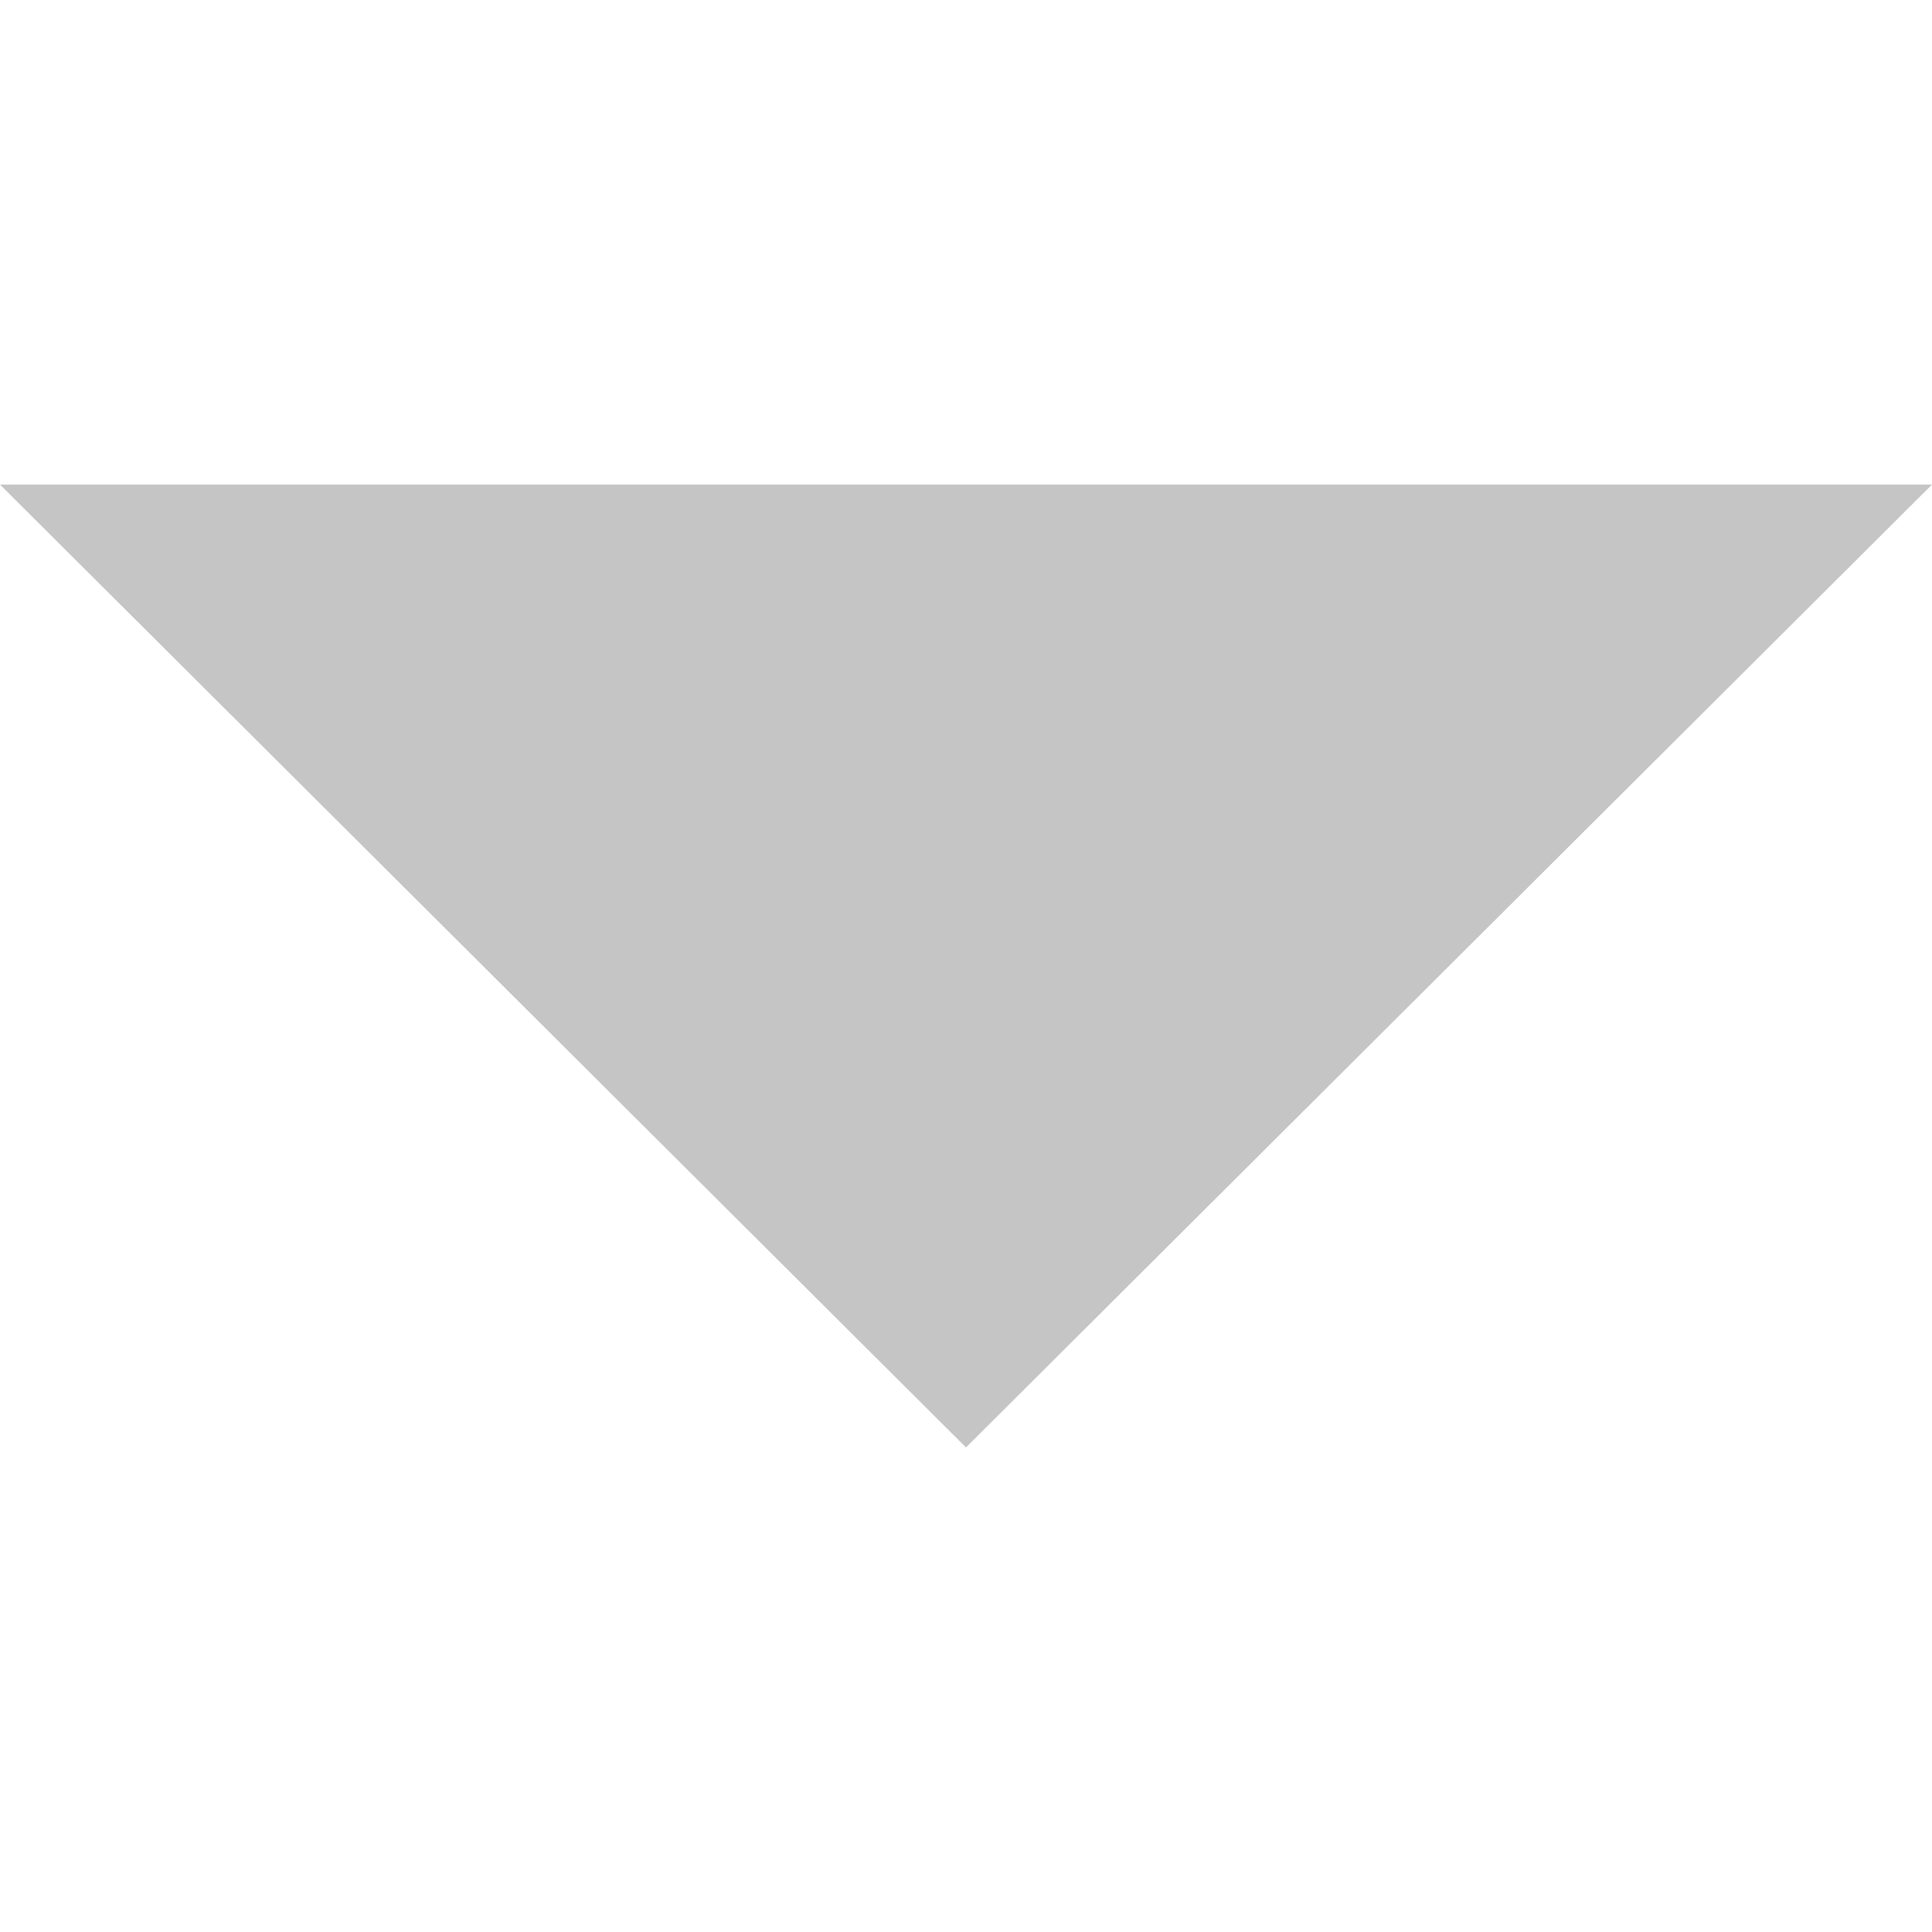
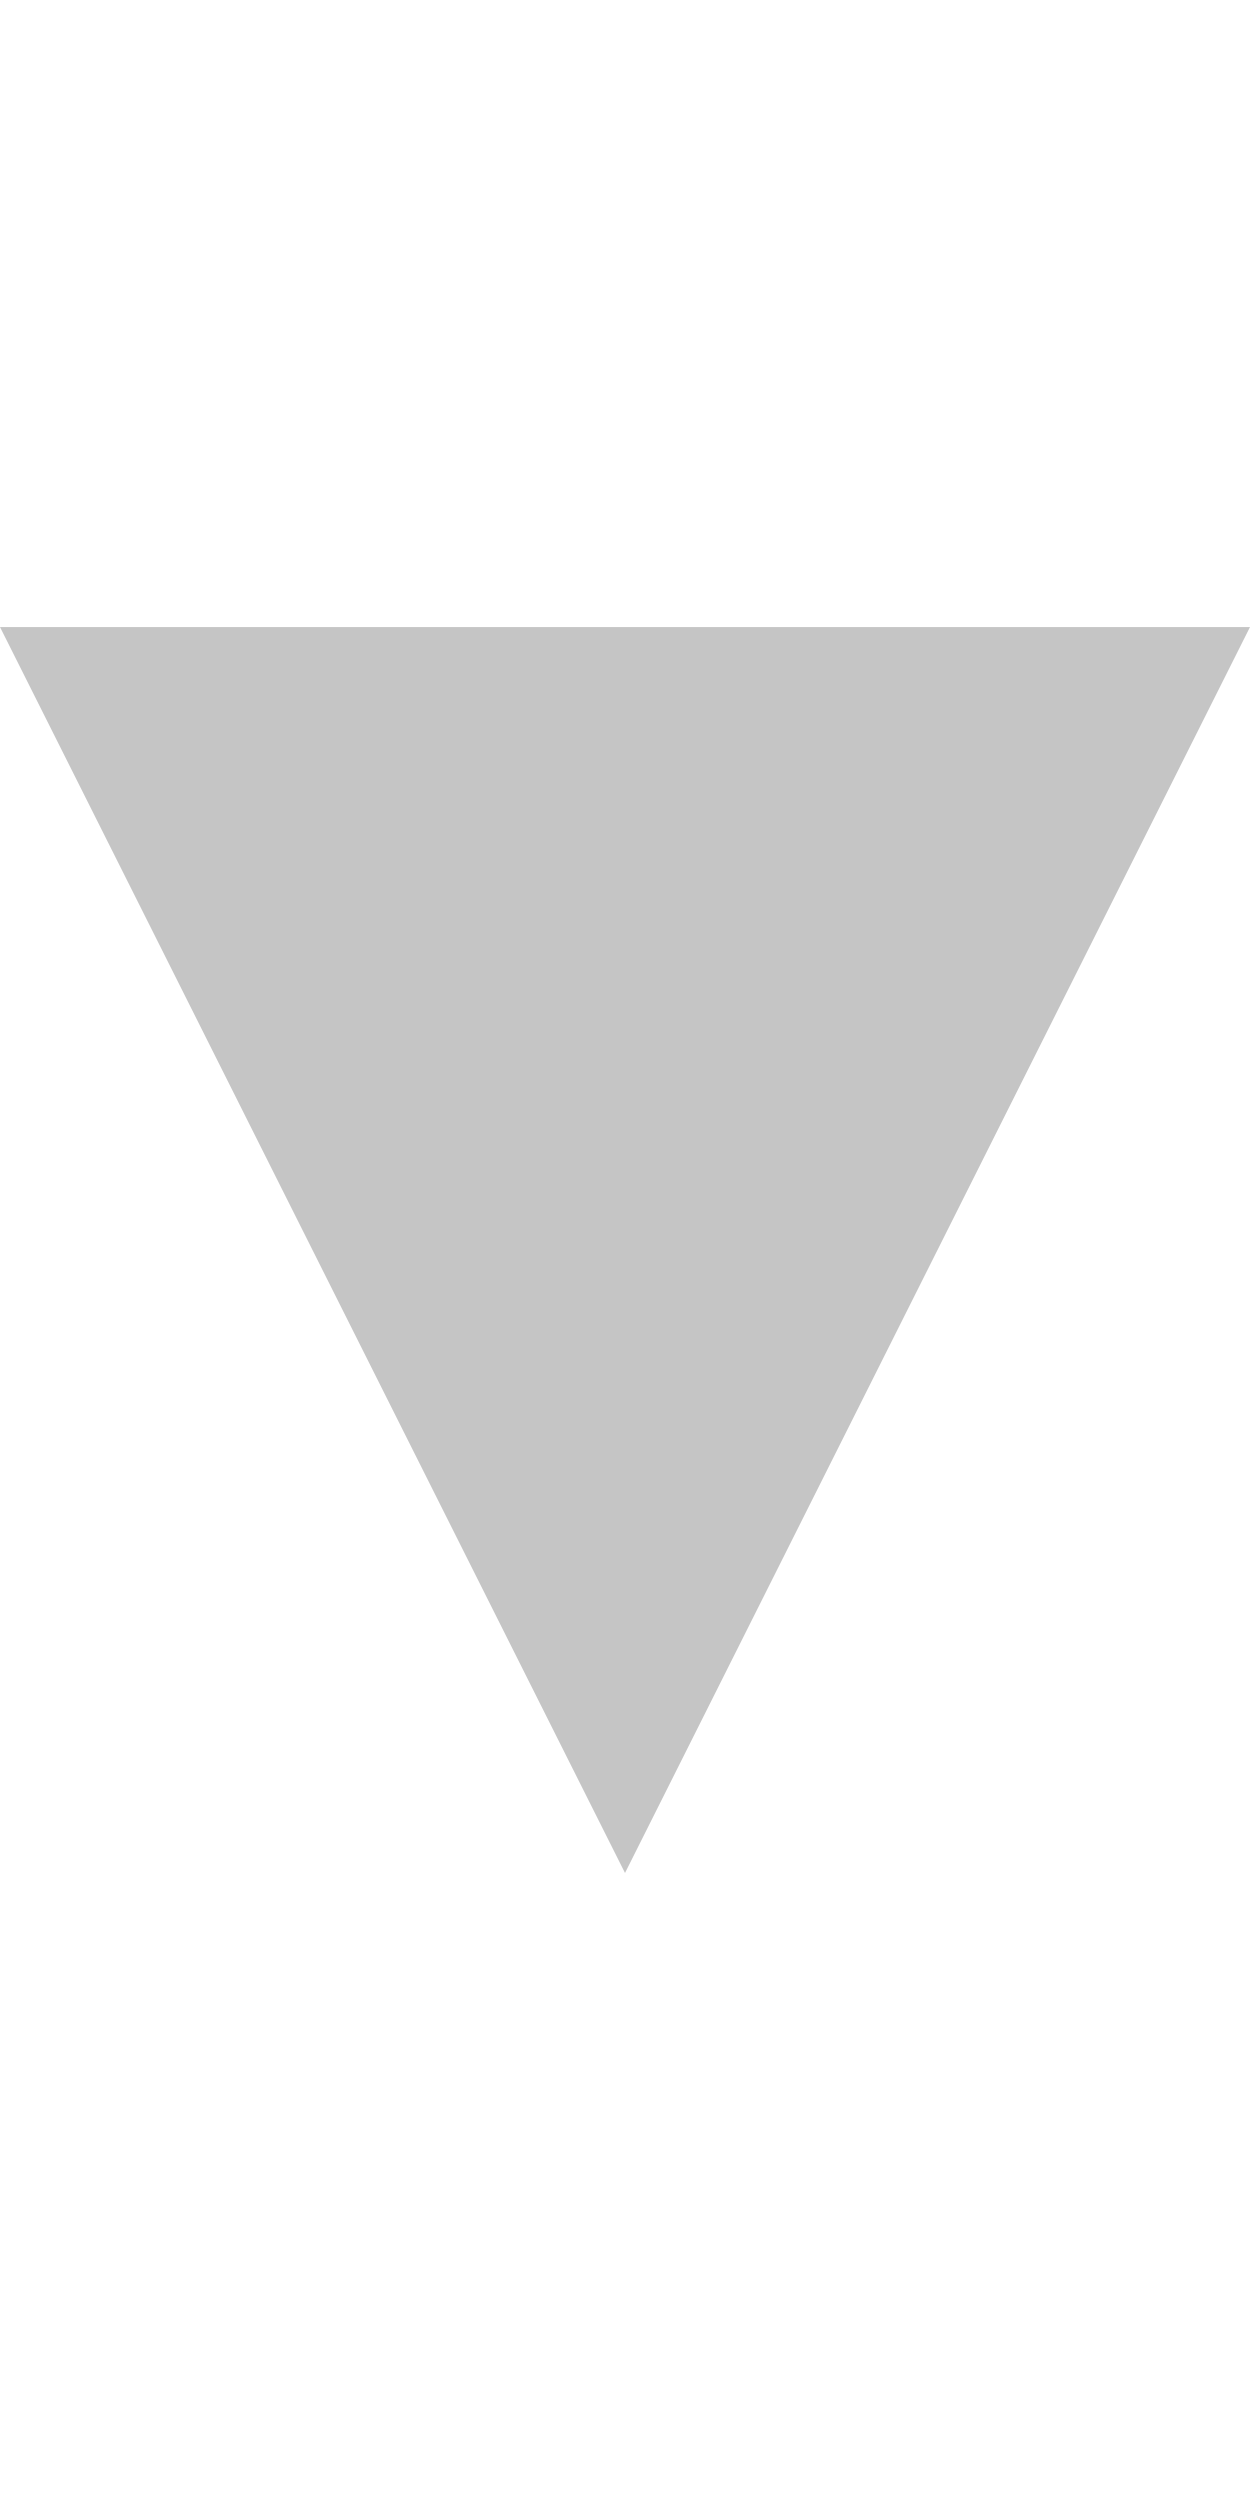
- <svg xmlns="http://www.w3.org/2000/svg" fill="#c5c5c5" height="20px" width="20px" version="1.1" id="Layer_1" viewBox="0 0 386.257 386.257" xml:space="preserve">
+ <svg xmlns="http://www.w3.org/2000/svg" fill="#c5c5c5" height="20px" width="10px" version="1.1" id="Layer_1" viewBox="0 0 386.257 386.257" preserveAspectRatio="none">
  <polygon points="0,96.879 193.129,289.379 386.257,96.879 " />
</svg>
